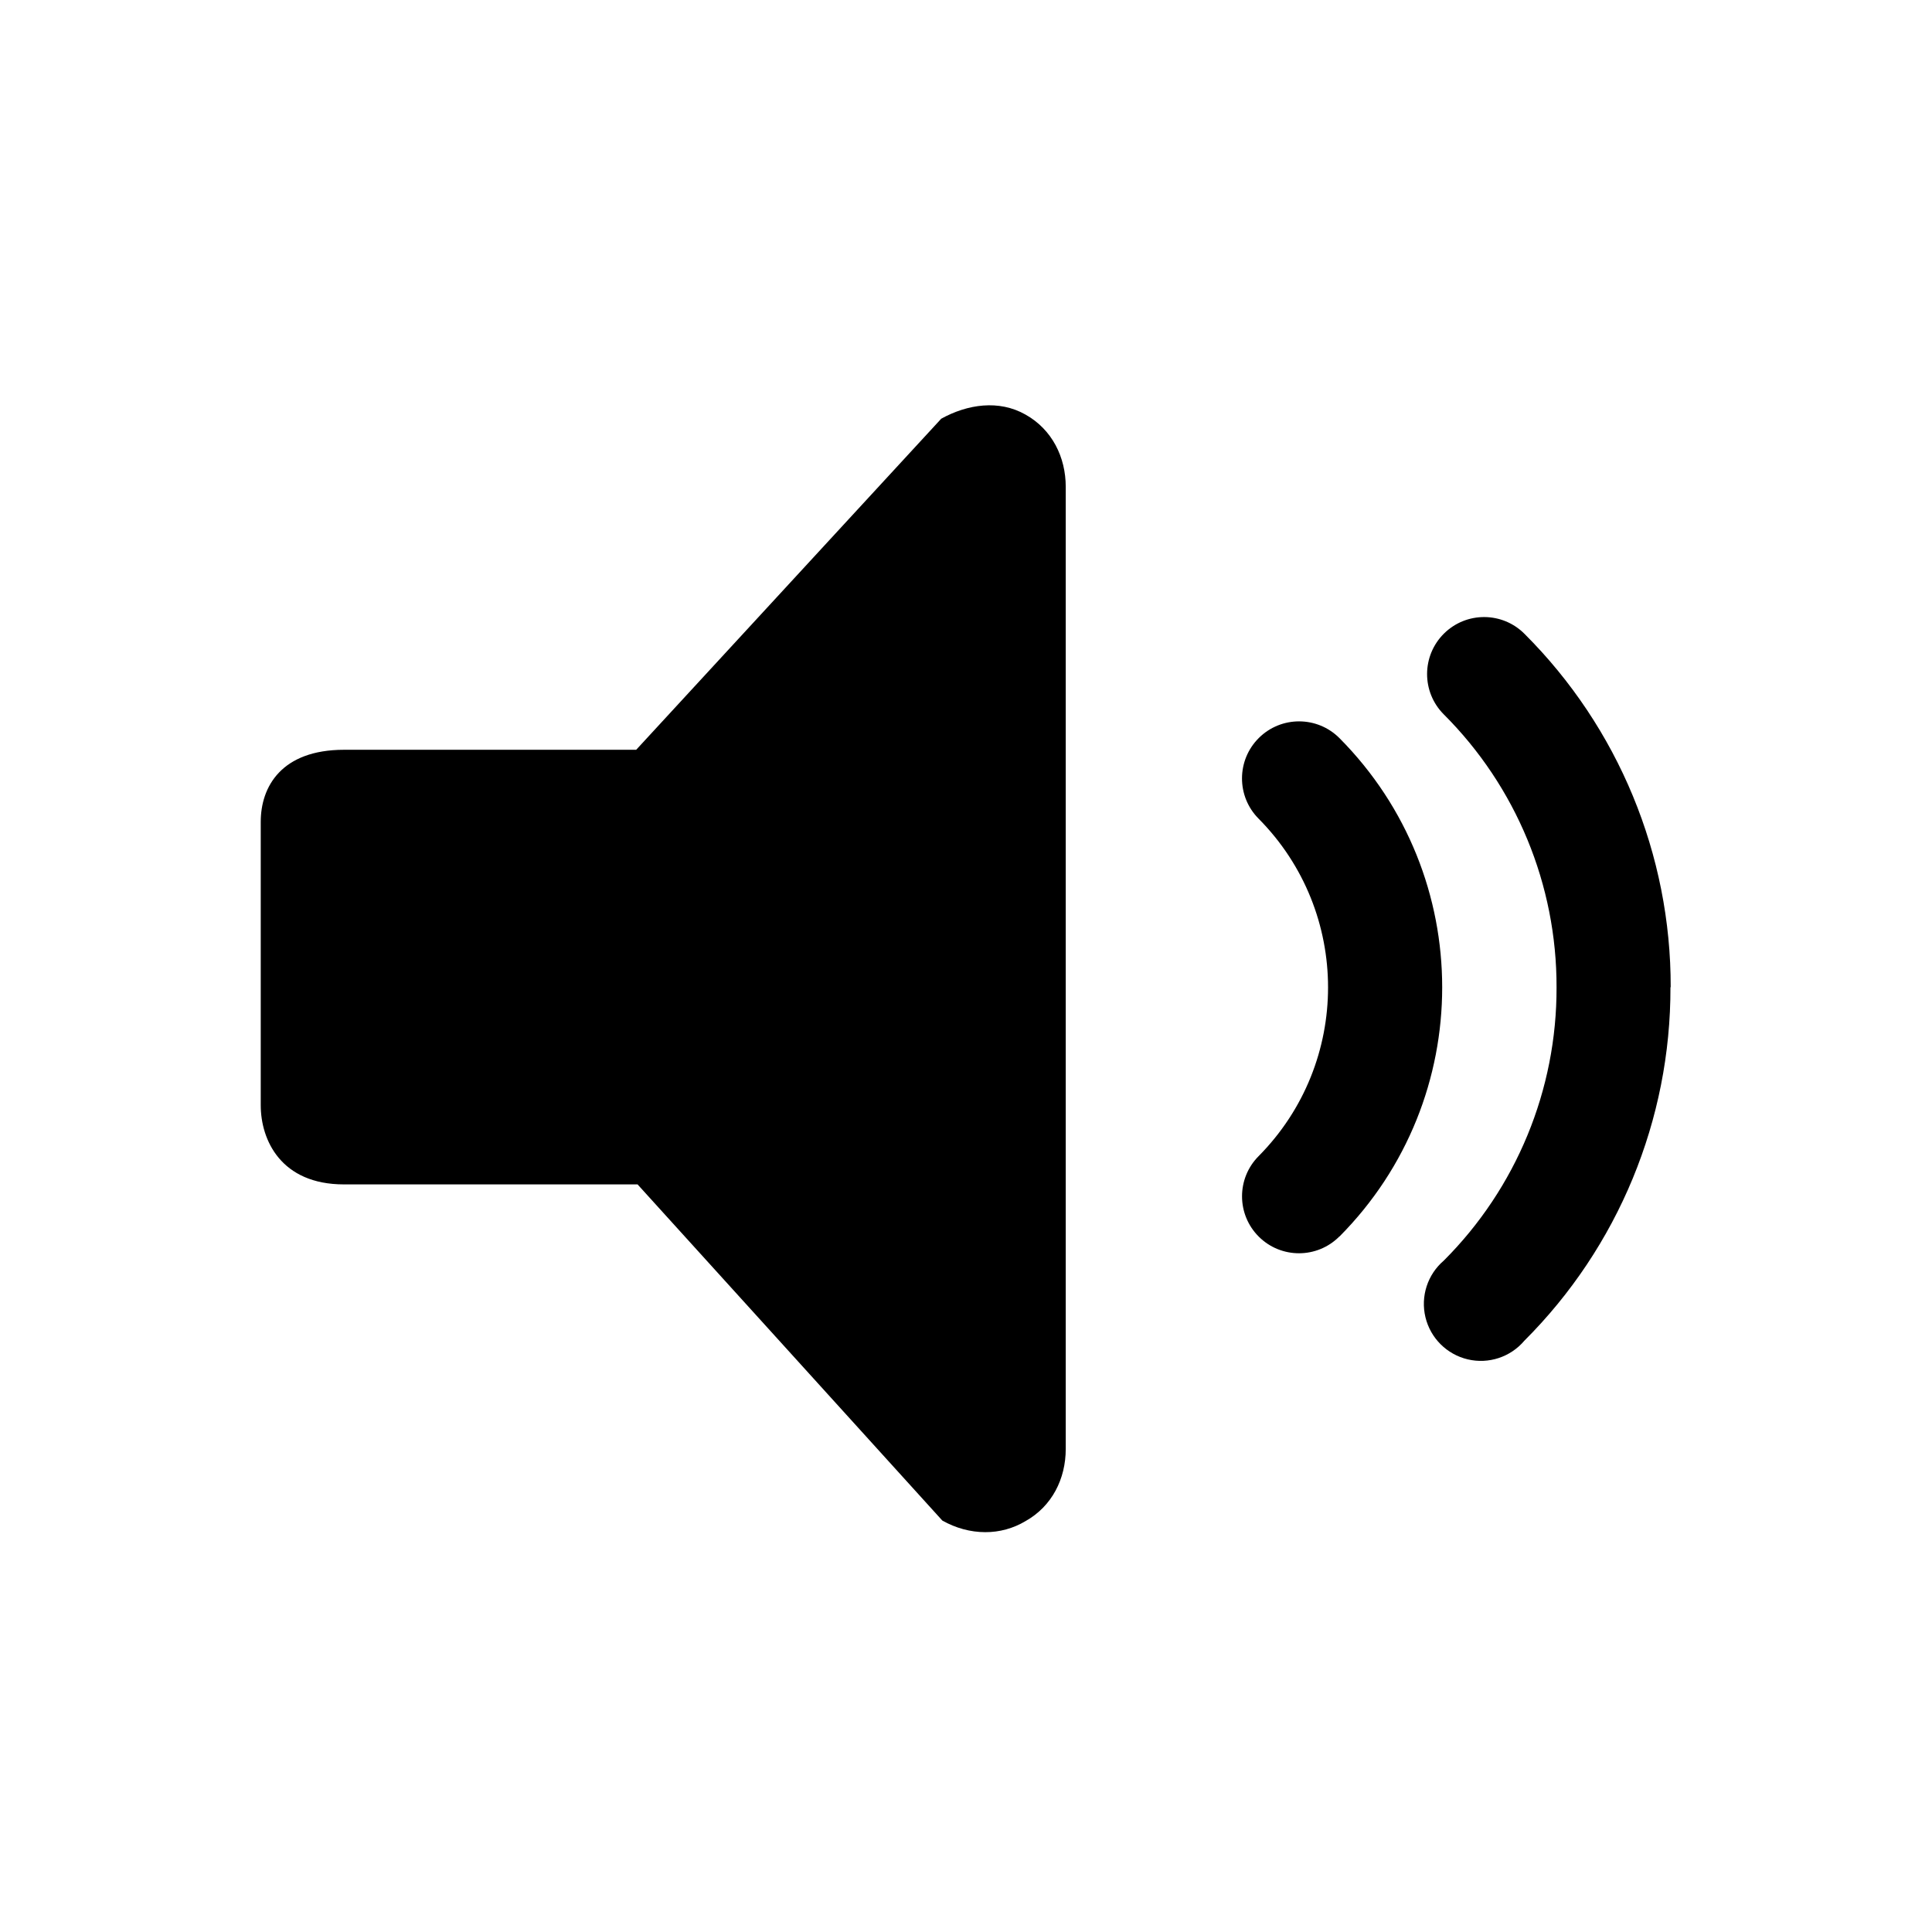
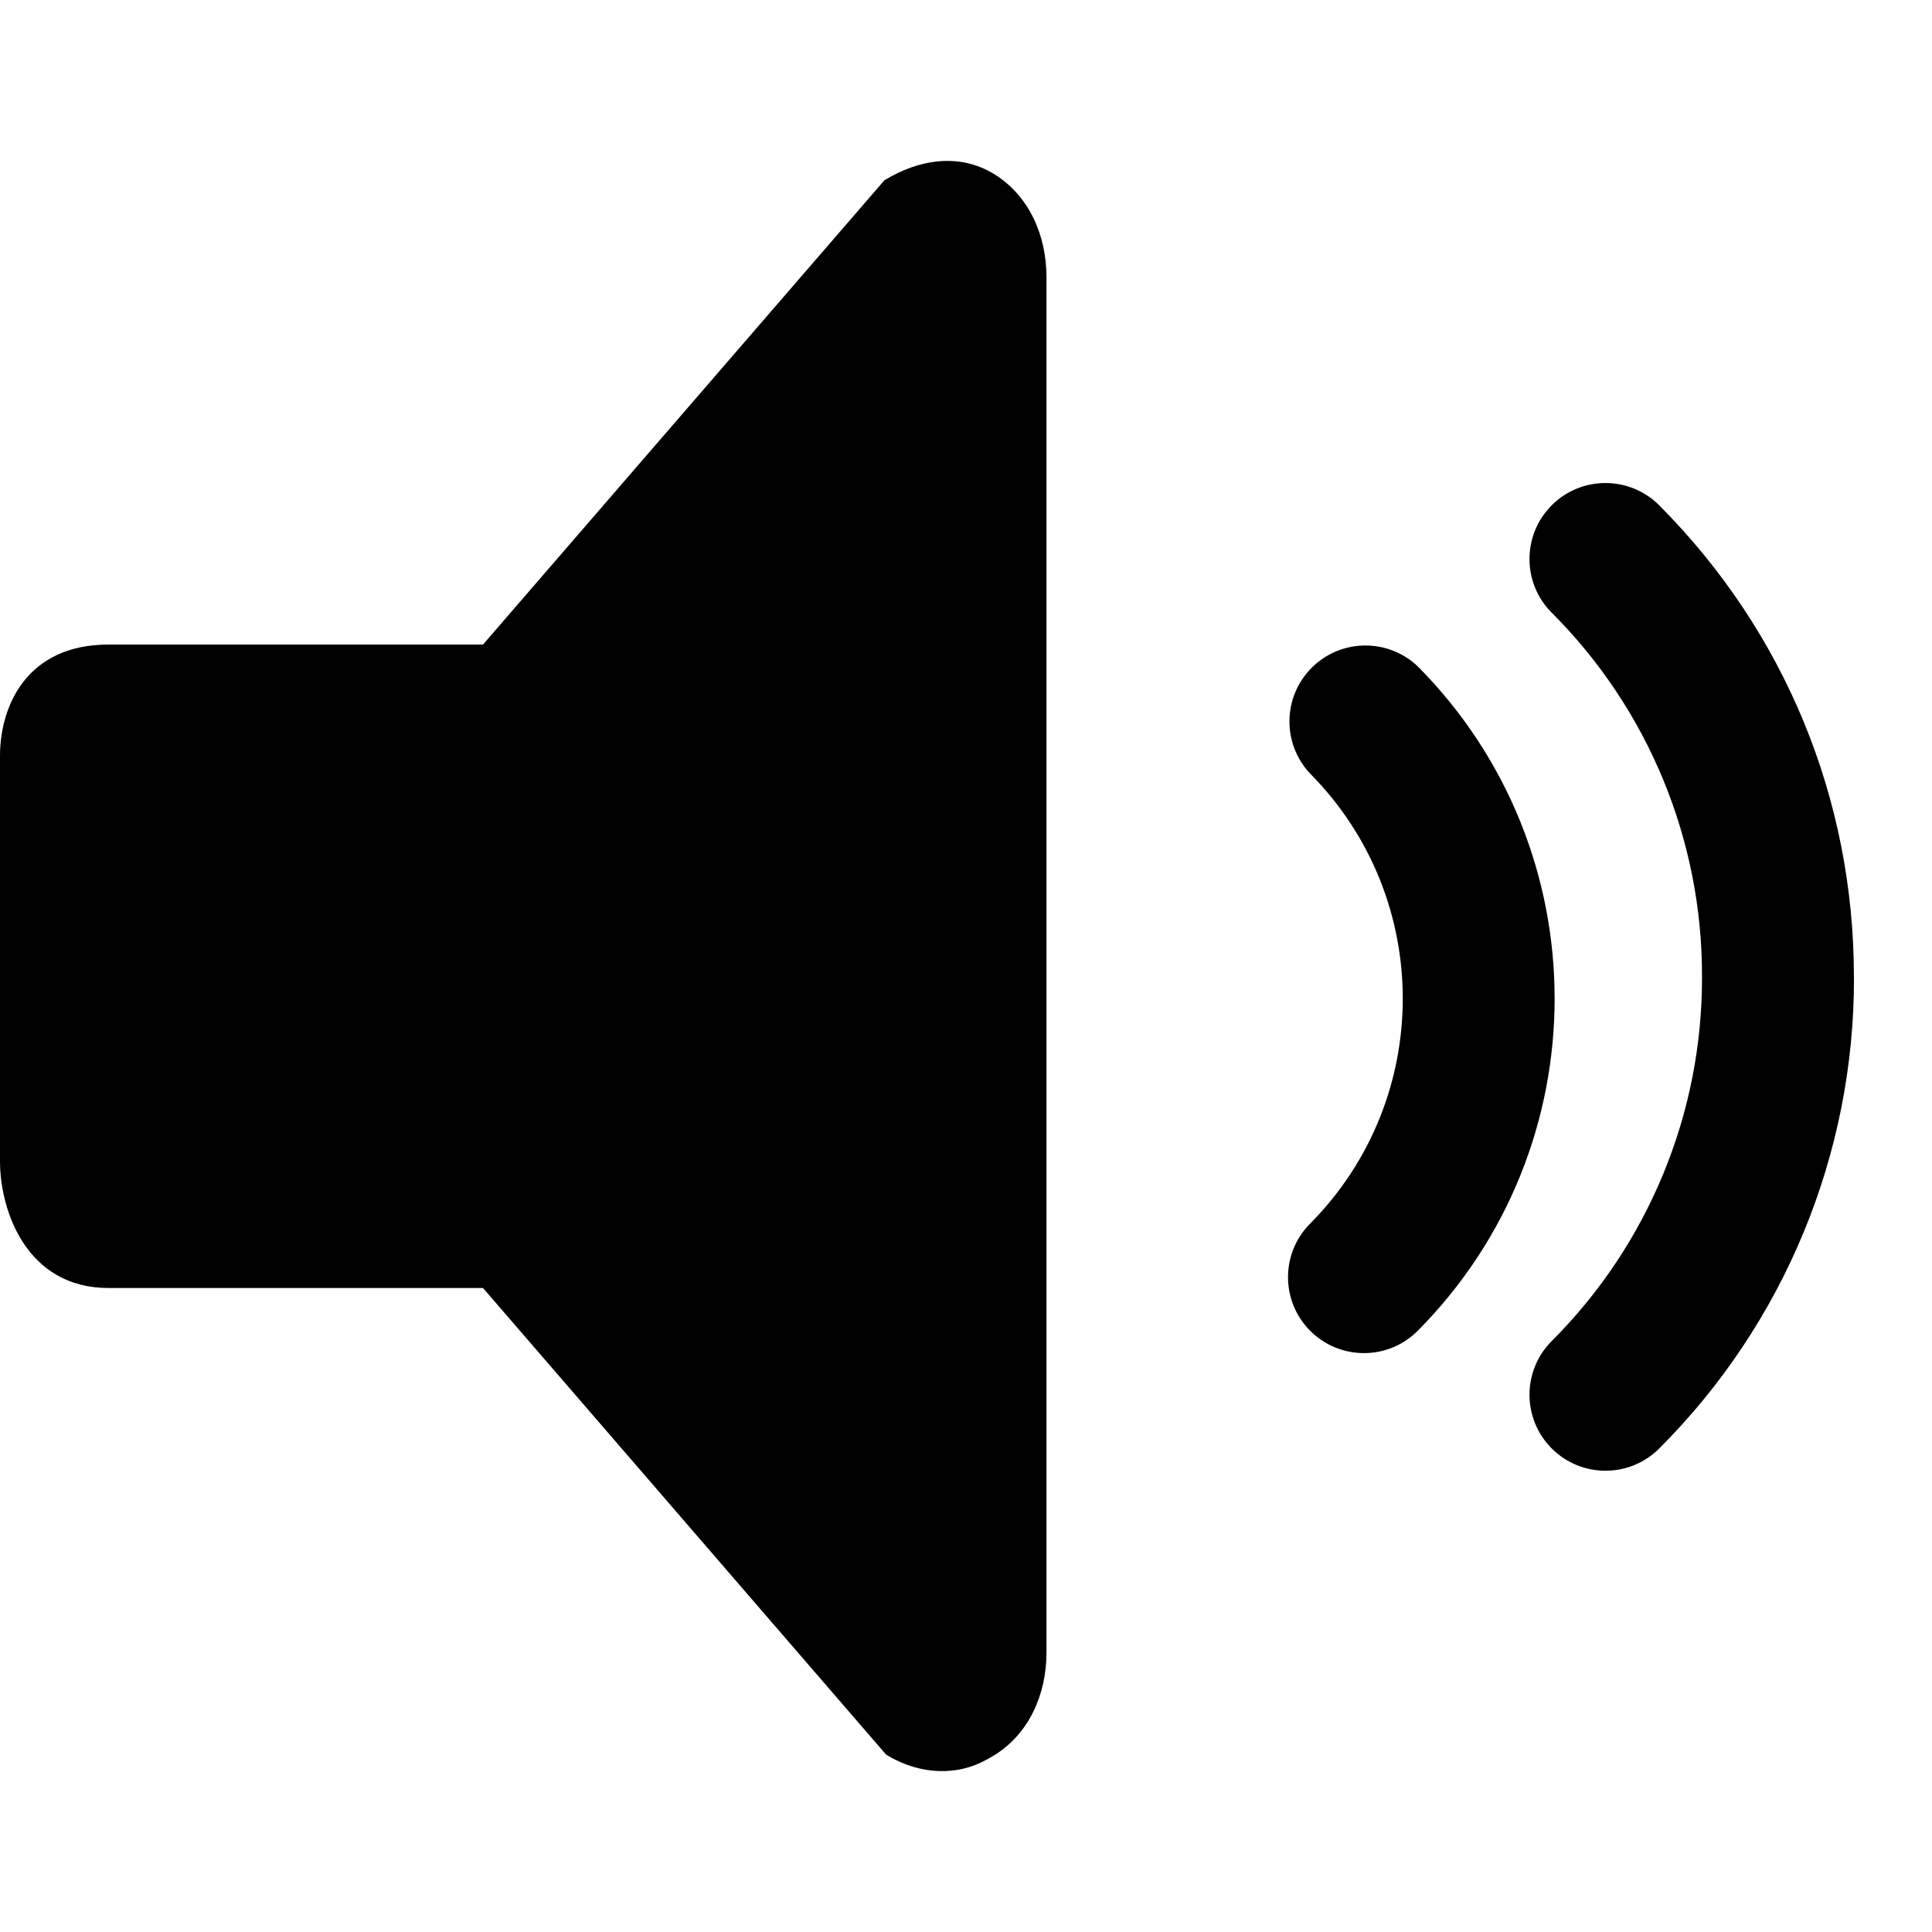
<svg xmlns="http://www.w3.org/2000/svg" width="24" height="24" viewBox="0 0 24 24">
  <g fill-rule="evenodd">
-     <path d="M11.69 5.204l-3.787 4.11H4.275c-.78 0-1.036.46-1.036.895v3.52c0 .435.253.984 1.033.984H7.92l3.786 4.176c.165.093.35.144.533.144a.964.964 0 0 0 .5-.137c.33-.185.5-.526.5-.897V6.048c0-.37-.17-.713-.5-.898-.33-.187-.72-.13-1.05.053zm4.95 10.156a4.393 4.393 0 0 0 0-6.19.708.708 0 0 0-1.005 1 2.978 2.978 0 0 1 0 4.192.707.707 0 1 0 1.003.998z" />
-     <path d="M20.754 12.265a6.186 6.186 0 0 0-1.815-4.39.707.707 0 1 0-1.006.997 4.777 4.777 0 0 1 1.403 3.393 4.778 4.778 0 0 1-1.4 3.394.708.708 0 1 0 1 .996 6.186 6.186 0 0 0 1.815-4.393z" />
+     <path d="M6 8.007H1.347C.333 8.007 0 8.769 0 9.391v5.032C0 15.045.333 16 1.347 16H6l5.007 5.796c.215.132.454.205.693.205.24 0 .436-.063.65-.196.429-.265.65-.75.65-1.28V3.447c0-.53-.221-1.02-.65-1.284-.429-.265-.935-.187-1.365.078L6 8.007zm11.612 8.524a5.858 5.858 0 0 0 0-8.253.944.944 0 0 0-1.337 1.332 3.97 3.97 0 0 1 0 5.59.943.943 0 1 0 1.337 1.331z" />
+     <path d="M23.03 12.135c0-2.21-.859-4.292-2.418-5.857a.943.943 0 1 0-1.337 1.332 6.37 6.37 0 0 1 1.868 4.525 6.37 6.37 0 0 1-1.868 4.525.943.943 0 1 0 1.338 1.332 8.249 8.249 0 0 0 2.418-5.857z" />
  </g>
</svg>
